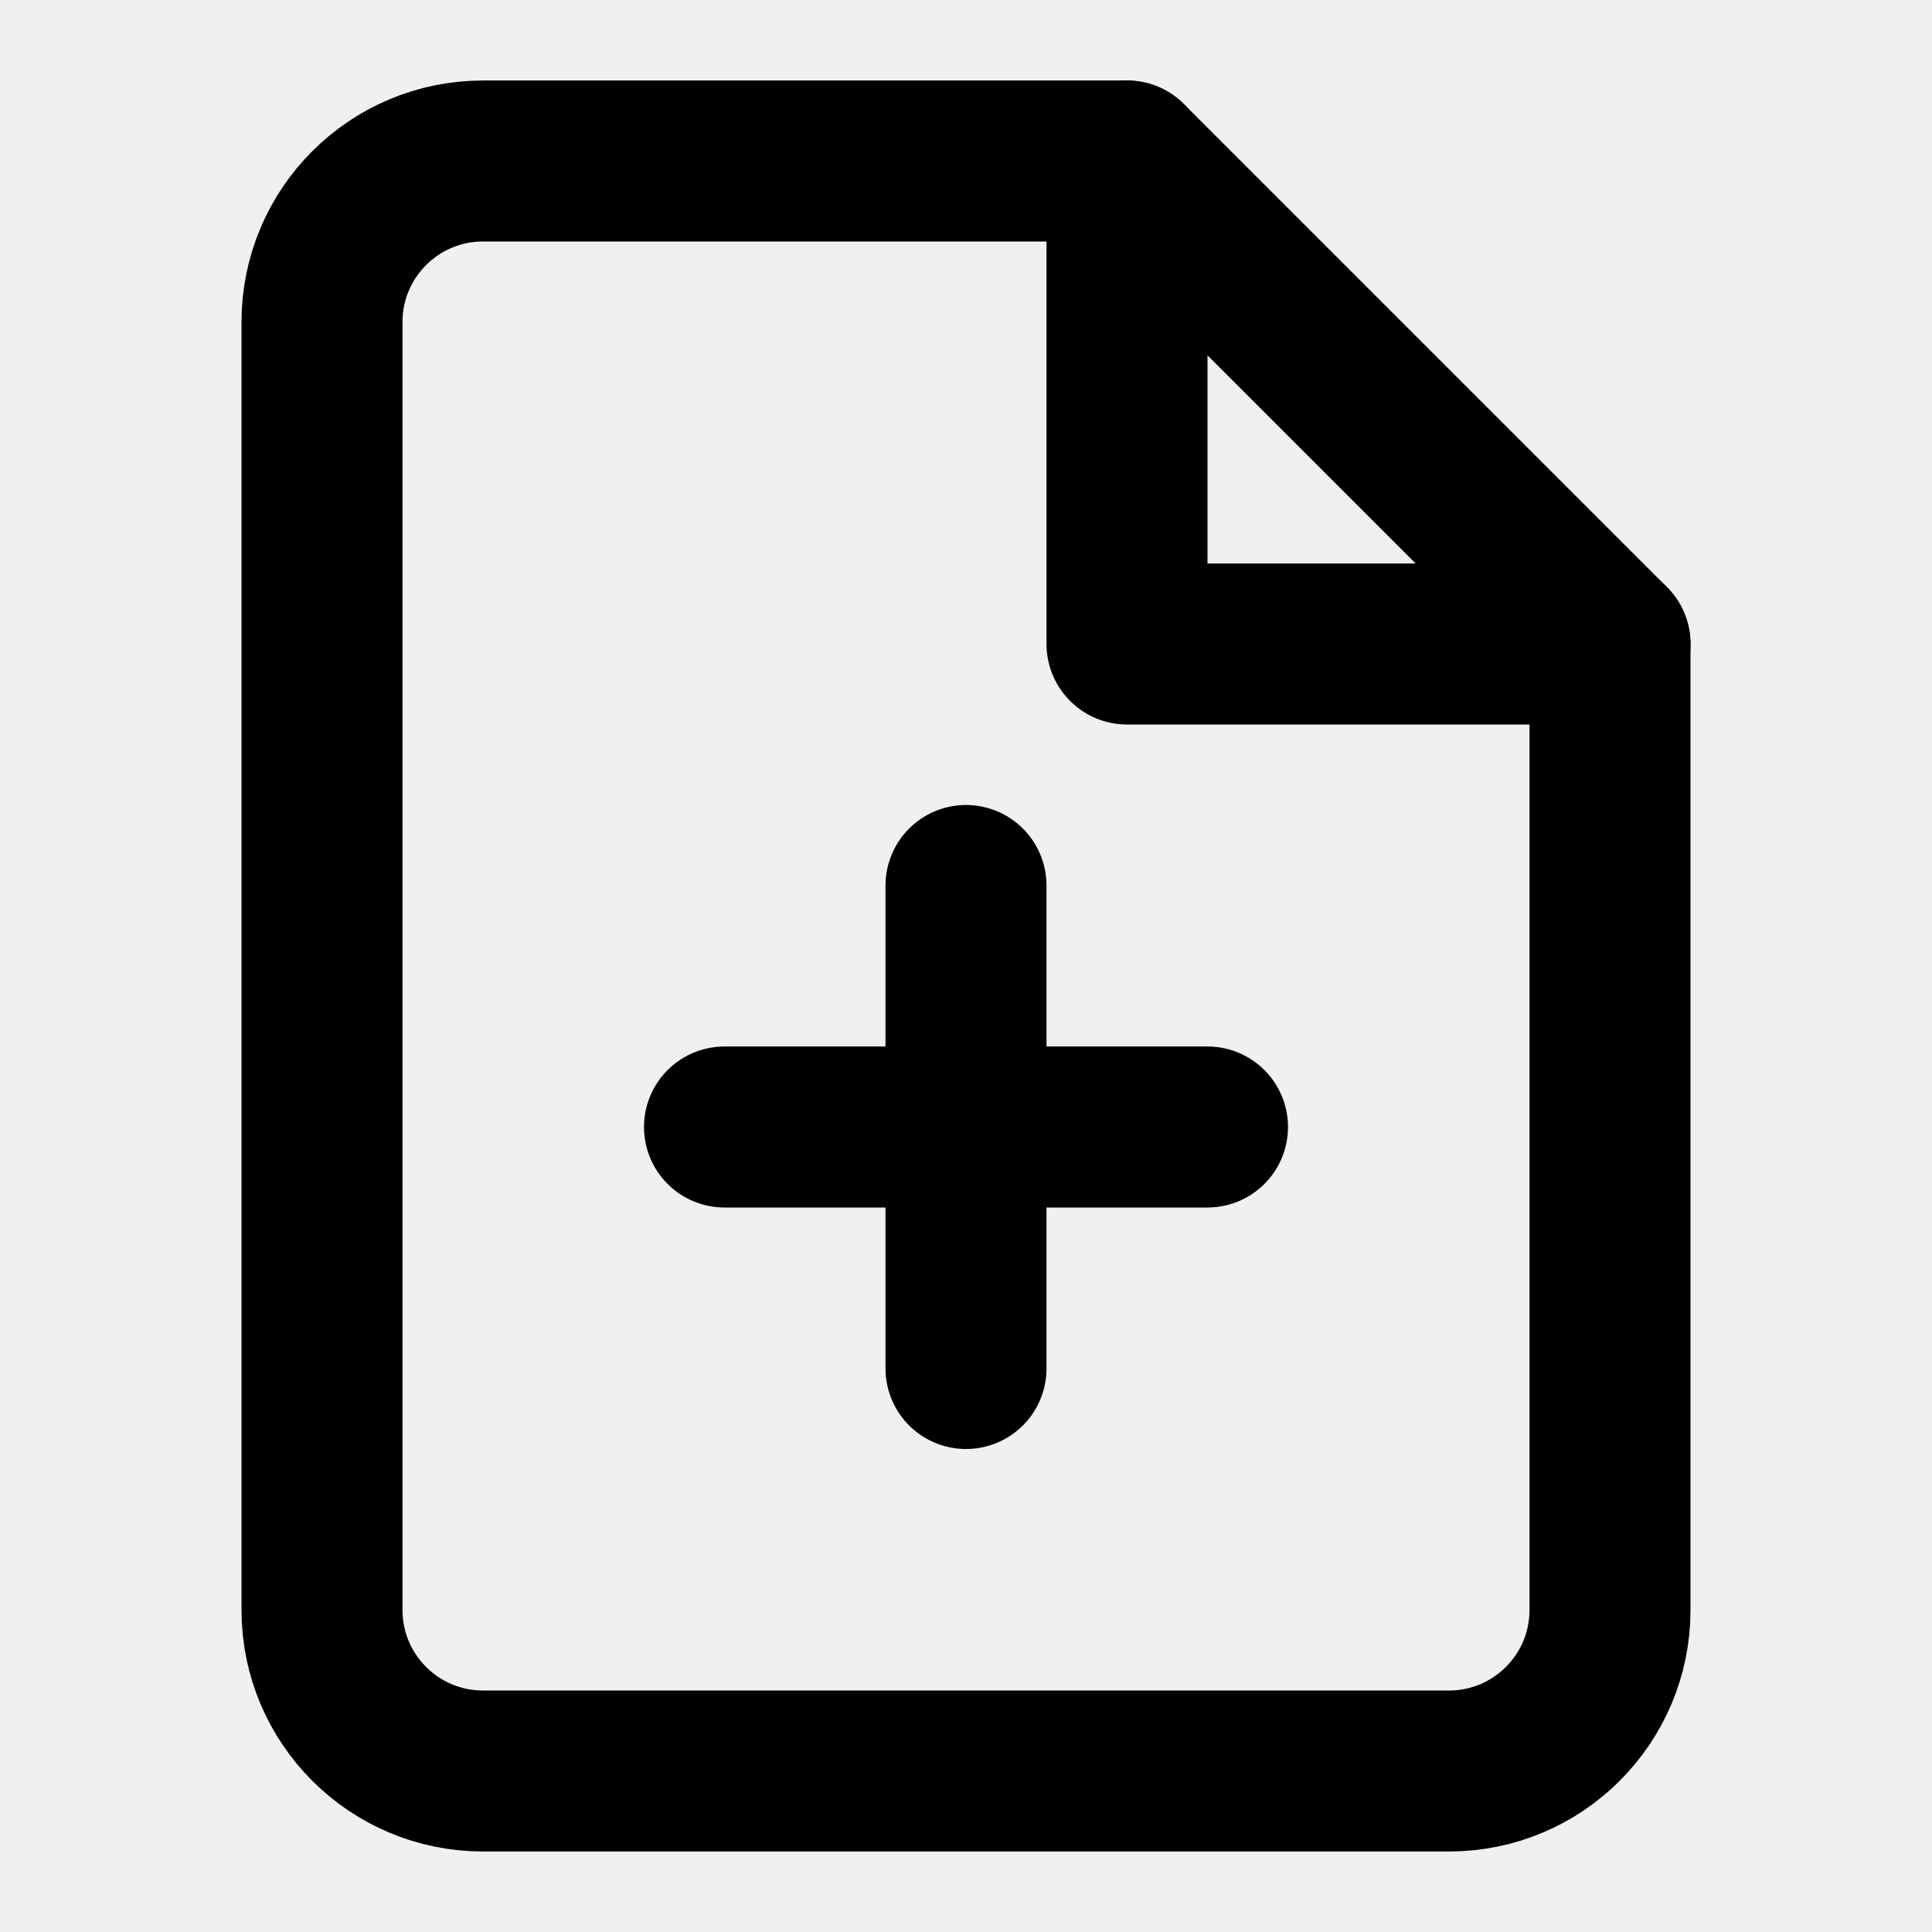
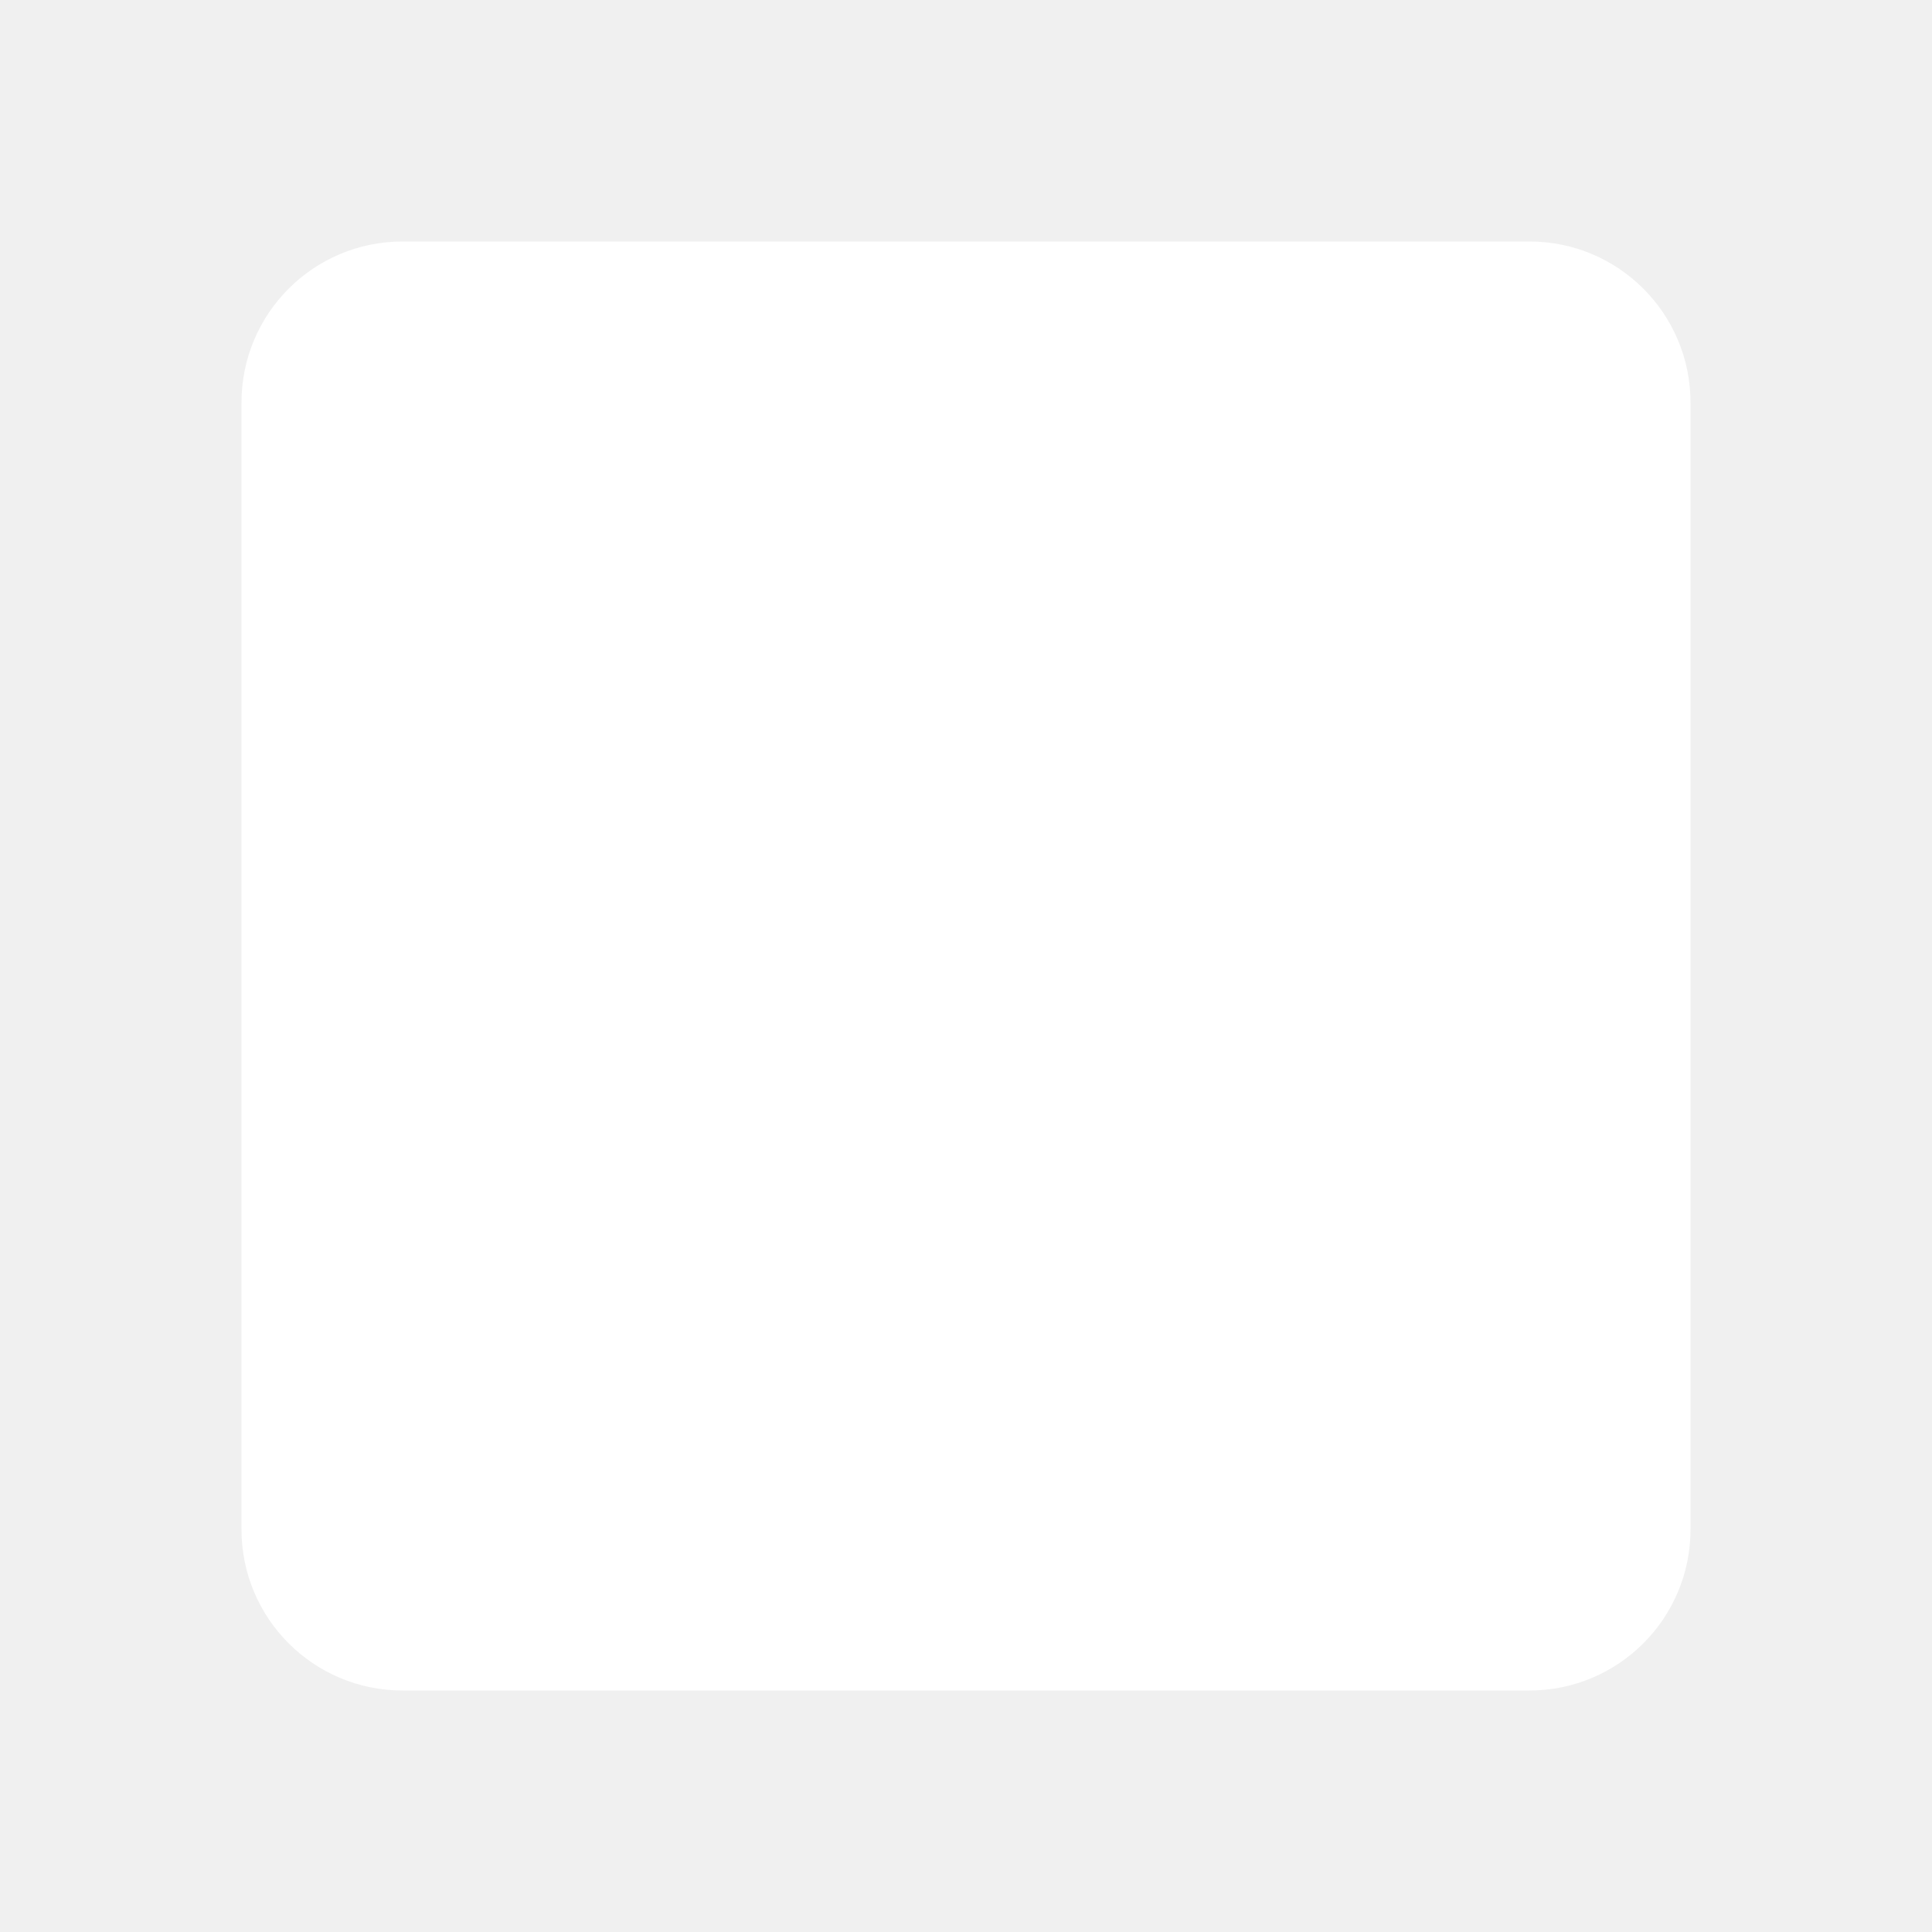
- <svg xmlns="http://www.w3.org/2000/svg" viewBox="0 0 24 24" fill="none" stroke="currentColor" stroke-width="2" stroke-linecap="round" stroke-linejoin="round">
-   <path d="M14 2H6a2 2 0 0 0-2 2v16a2 2 0 0 0 2 2h12a2 2 0 0 0 2-2V8z" />
-   <polyline points="14 2 14 8 20 8" />
-   <line x1="12" y1="11" x2="12" y2="17" />
-   <line x1="9" y1="14" x2="15" y2="14" />
+ <svg xmlns="http://www.w3.org/2000/svg" viewBox="0 0 24 24" fill="white">
+   <path d="M19 3H5a2 2 0 0 0-2 2v14a2 2 0 0 0 2 2h14a2 2 0 0 0 2-2V5a2 2 0 0 0-2-2zm-2 4H7v2h10V7zm0 4H7v2h10v-2zm-5 4H7v2h5v-2z" />
</svg>
